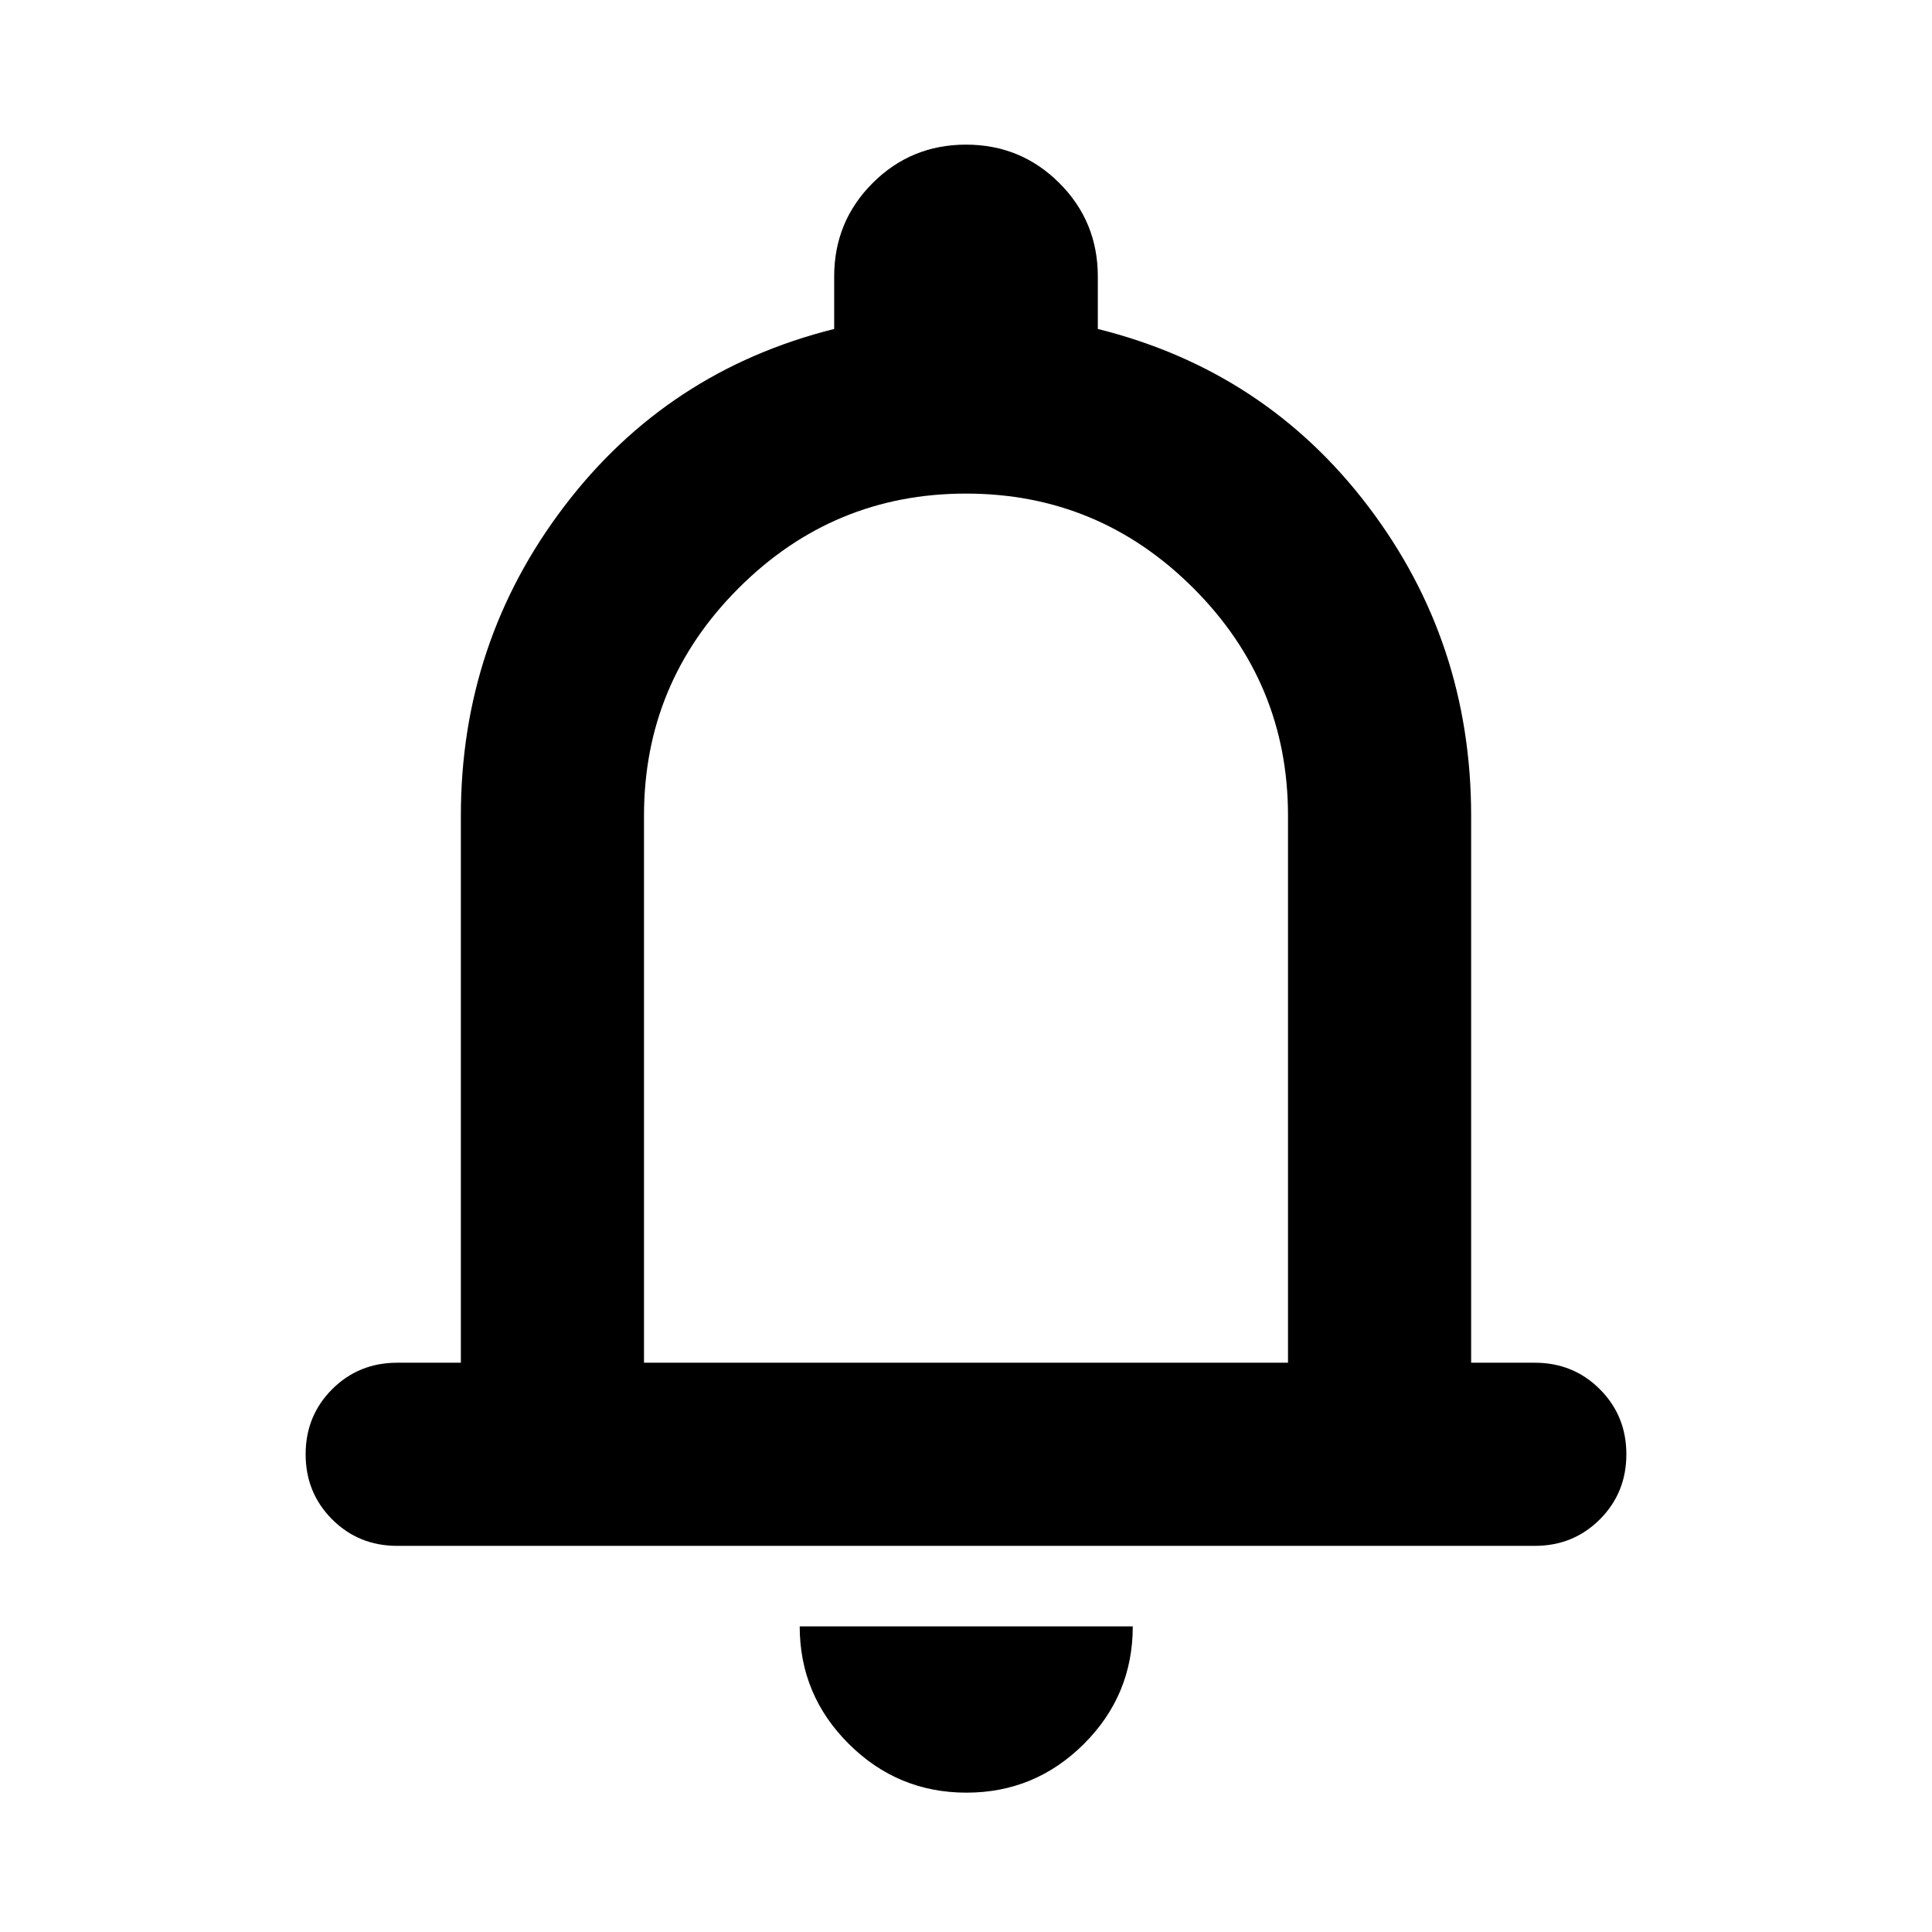
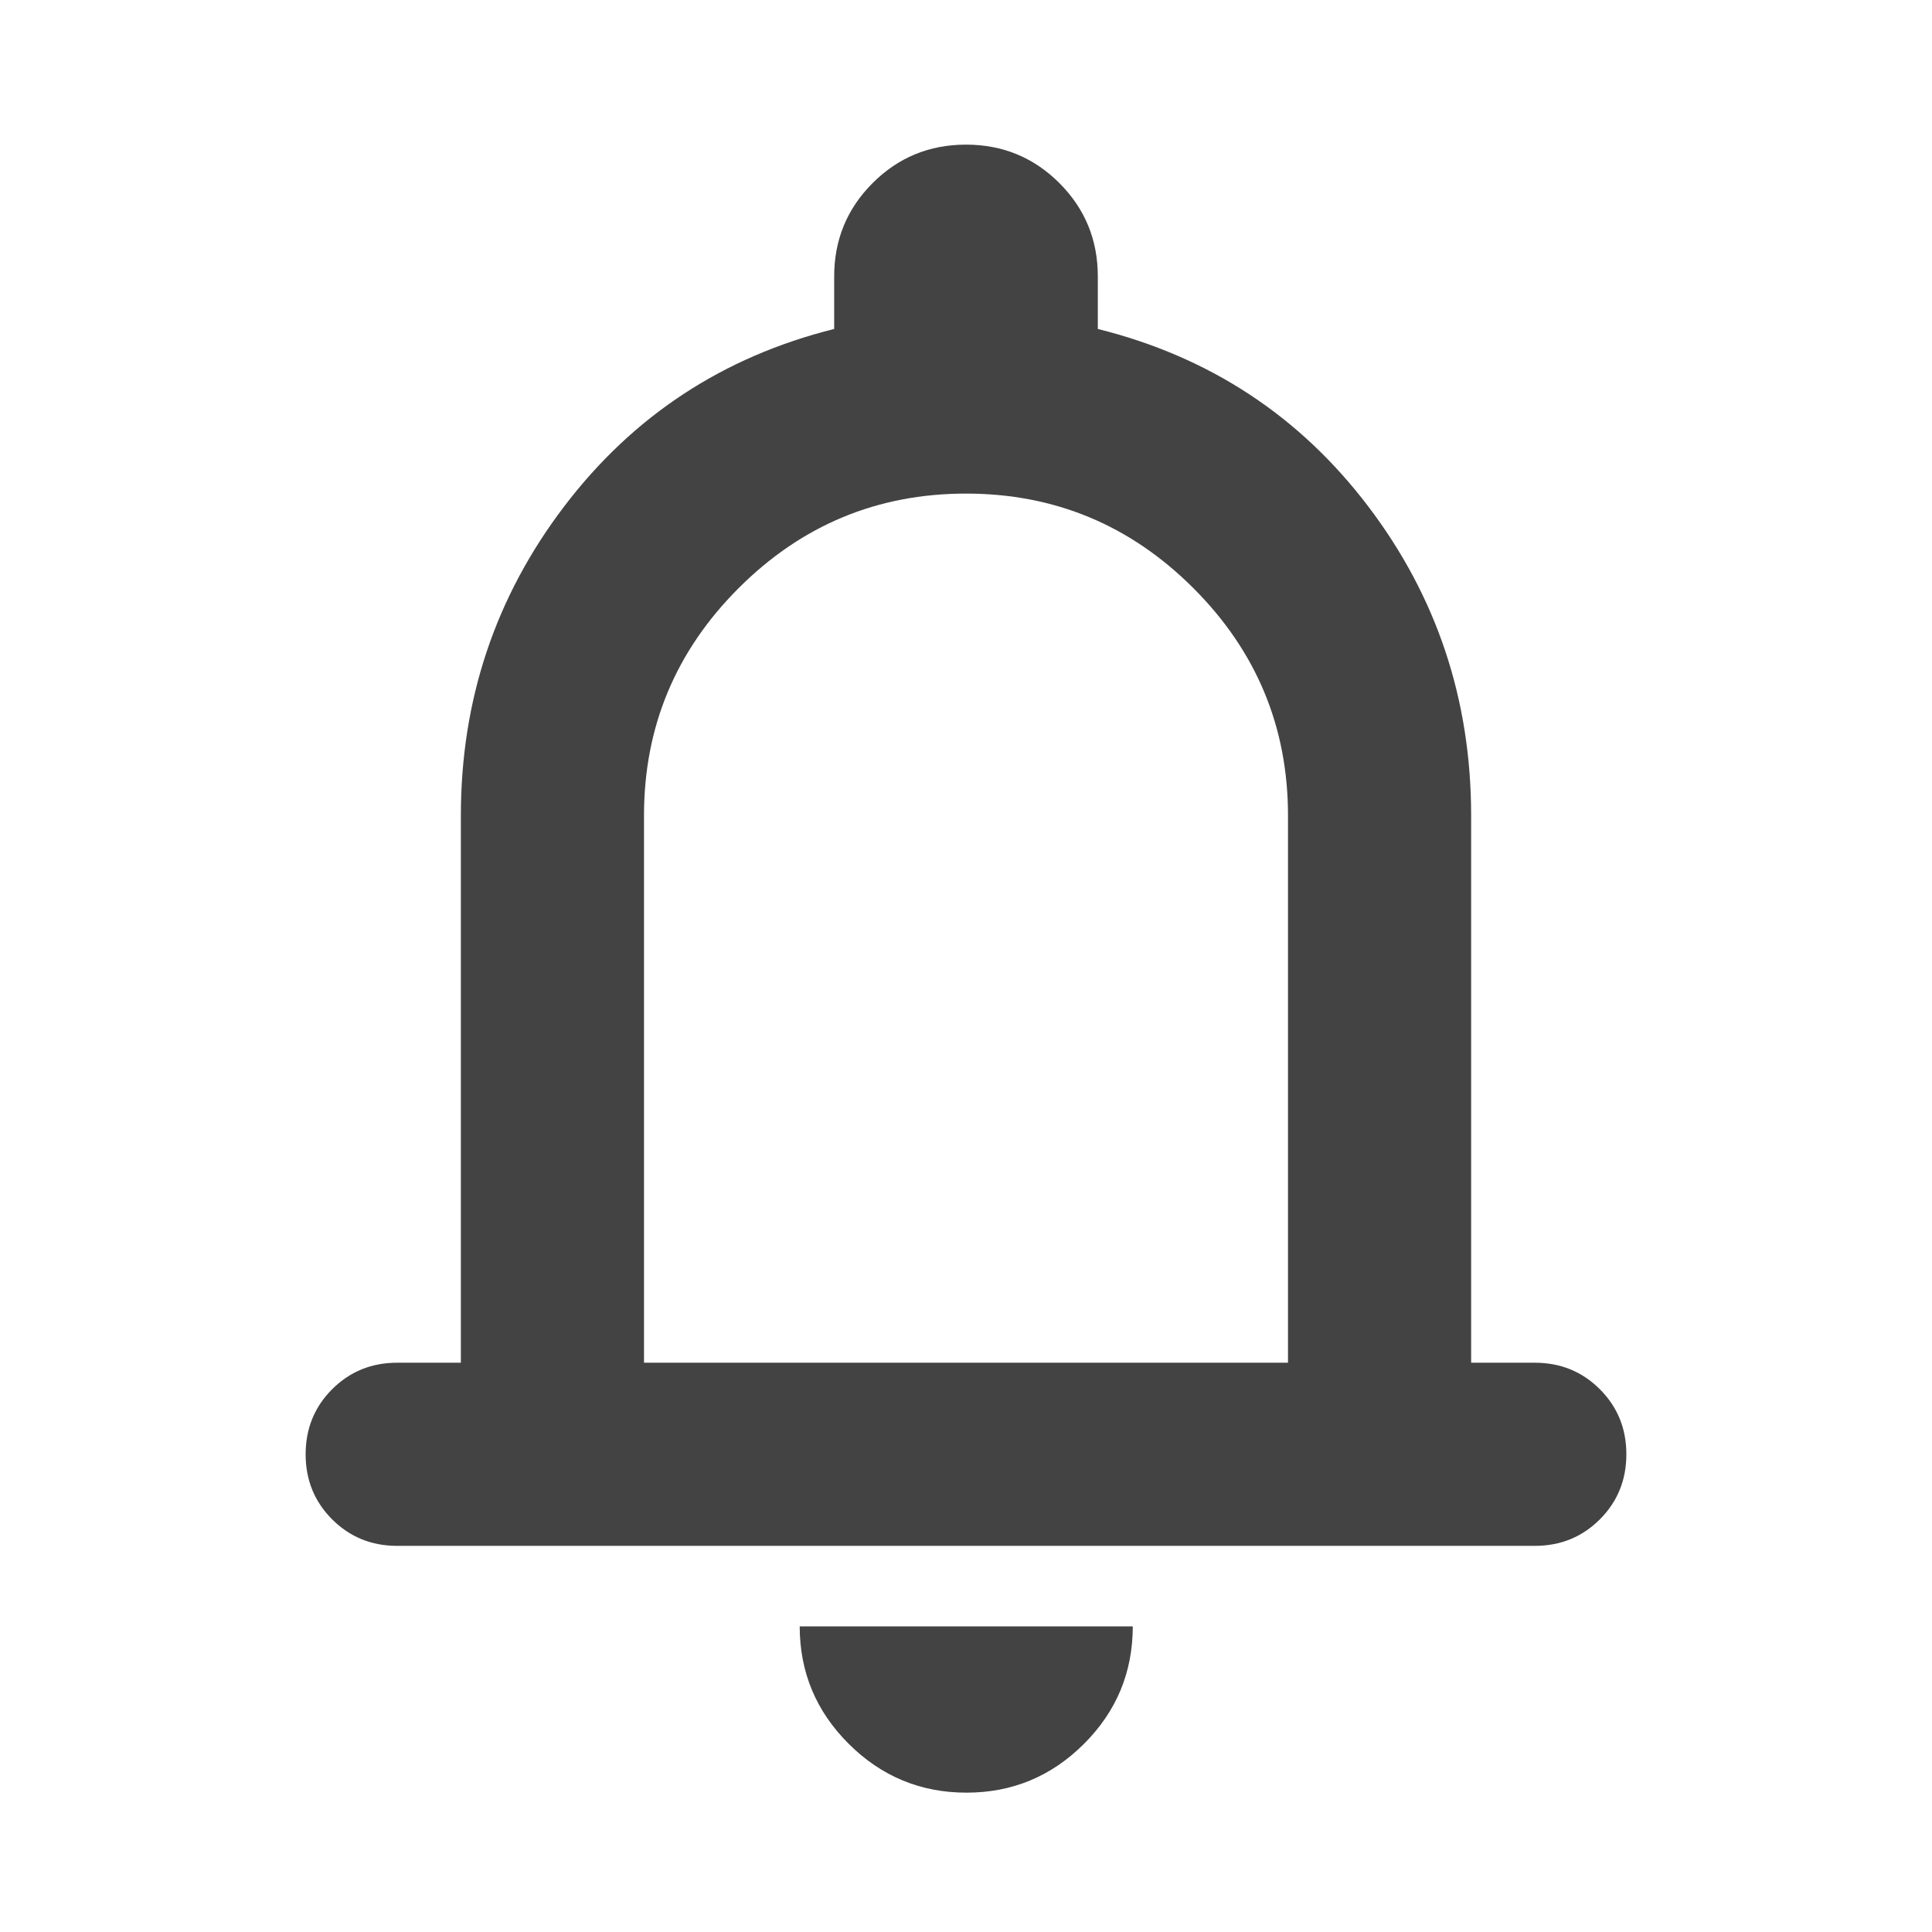
- <svg xmlns="http://www.w3.org/2000/svg" height="24px" viewBox="0 -960 960 960" width="24px" fill="#000000">
+ <svg xmlns="http://www.w3.org/2000/svg" height="24px" viewBox="0 -960 960 960" width="24px" fill="#434343">
  <path d="M197.37-191.87q-19.15 0-32.33-13.17-13.17-13.18-13.17-32.33t13.17-32.33q13.18-13.17 32.33-13.17H229v-271.87q0-86.11 51.32-153.6 51.31-67.49 134.18-88.2v-26.09q0-27.29 19.1-46.4 19.11-19.1 46.4-19.1t46.4 19.1q19.1 19.11 19.1 46.4v26.09q83.11 20.71 134.3 88.08Q731-641.09 731-554.74v271.87h31.63q19.15 0 32.33 13.17 13.17 13.18 13.17 32.33t-13.17 32.33q-13.18 13.17-32.33 13.17H197.37ZM480-498.8Zm.24 429.56q-34.18 0-58.53-24.27-24.34-24.27-24.34-58.36h165.5q0 34.2-24.27 58.41-24.28 24.22-58.36 24.22ZM320-282.87h320v-271.87q0-66-47-113t-113-47q-66 0-113 47t-47 113v271.87Z" />
</svg>
